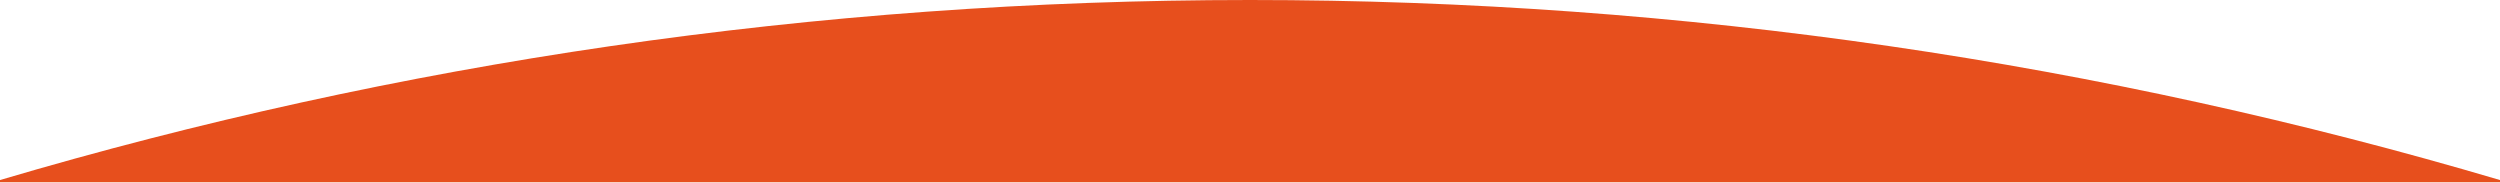
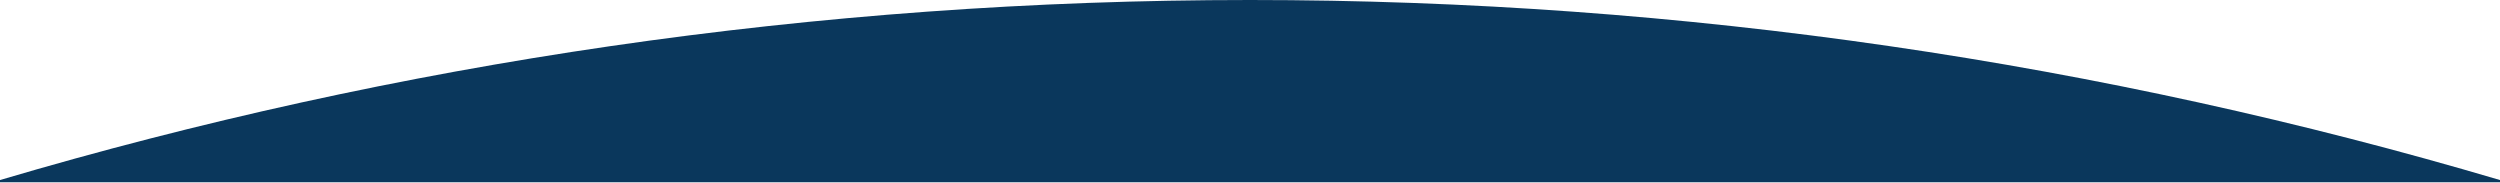
<svg xmlns="http://www.w3.org/2000/svg" width="1920.001" height="140.001" viewBox="0 0 1920.001 140.001">
-   <path id="Interseção_1" data-name="Interseção 1" d="M2420,616v-1.726C2724.315,524.293,3046.51,476,3380,476s655.686,48.293,960,138.275V616Z" transform="translate(-2420 -476)" fill="#E74F1D" />
+   <path id="Interseção_1" data-name="Interseção 1" d="M2420,616v-1.726C2724.315,524.293,3046.51,476,3380,476s655.686,48.293,960,138.275V616Z" transform="translate(-2420 -476)" fill="#0A375C" />
</svg>
